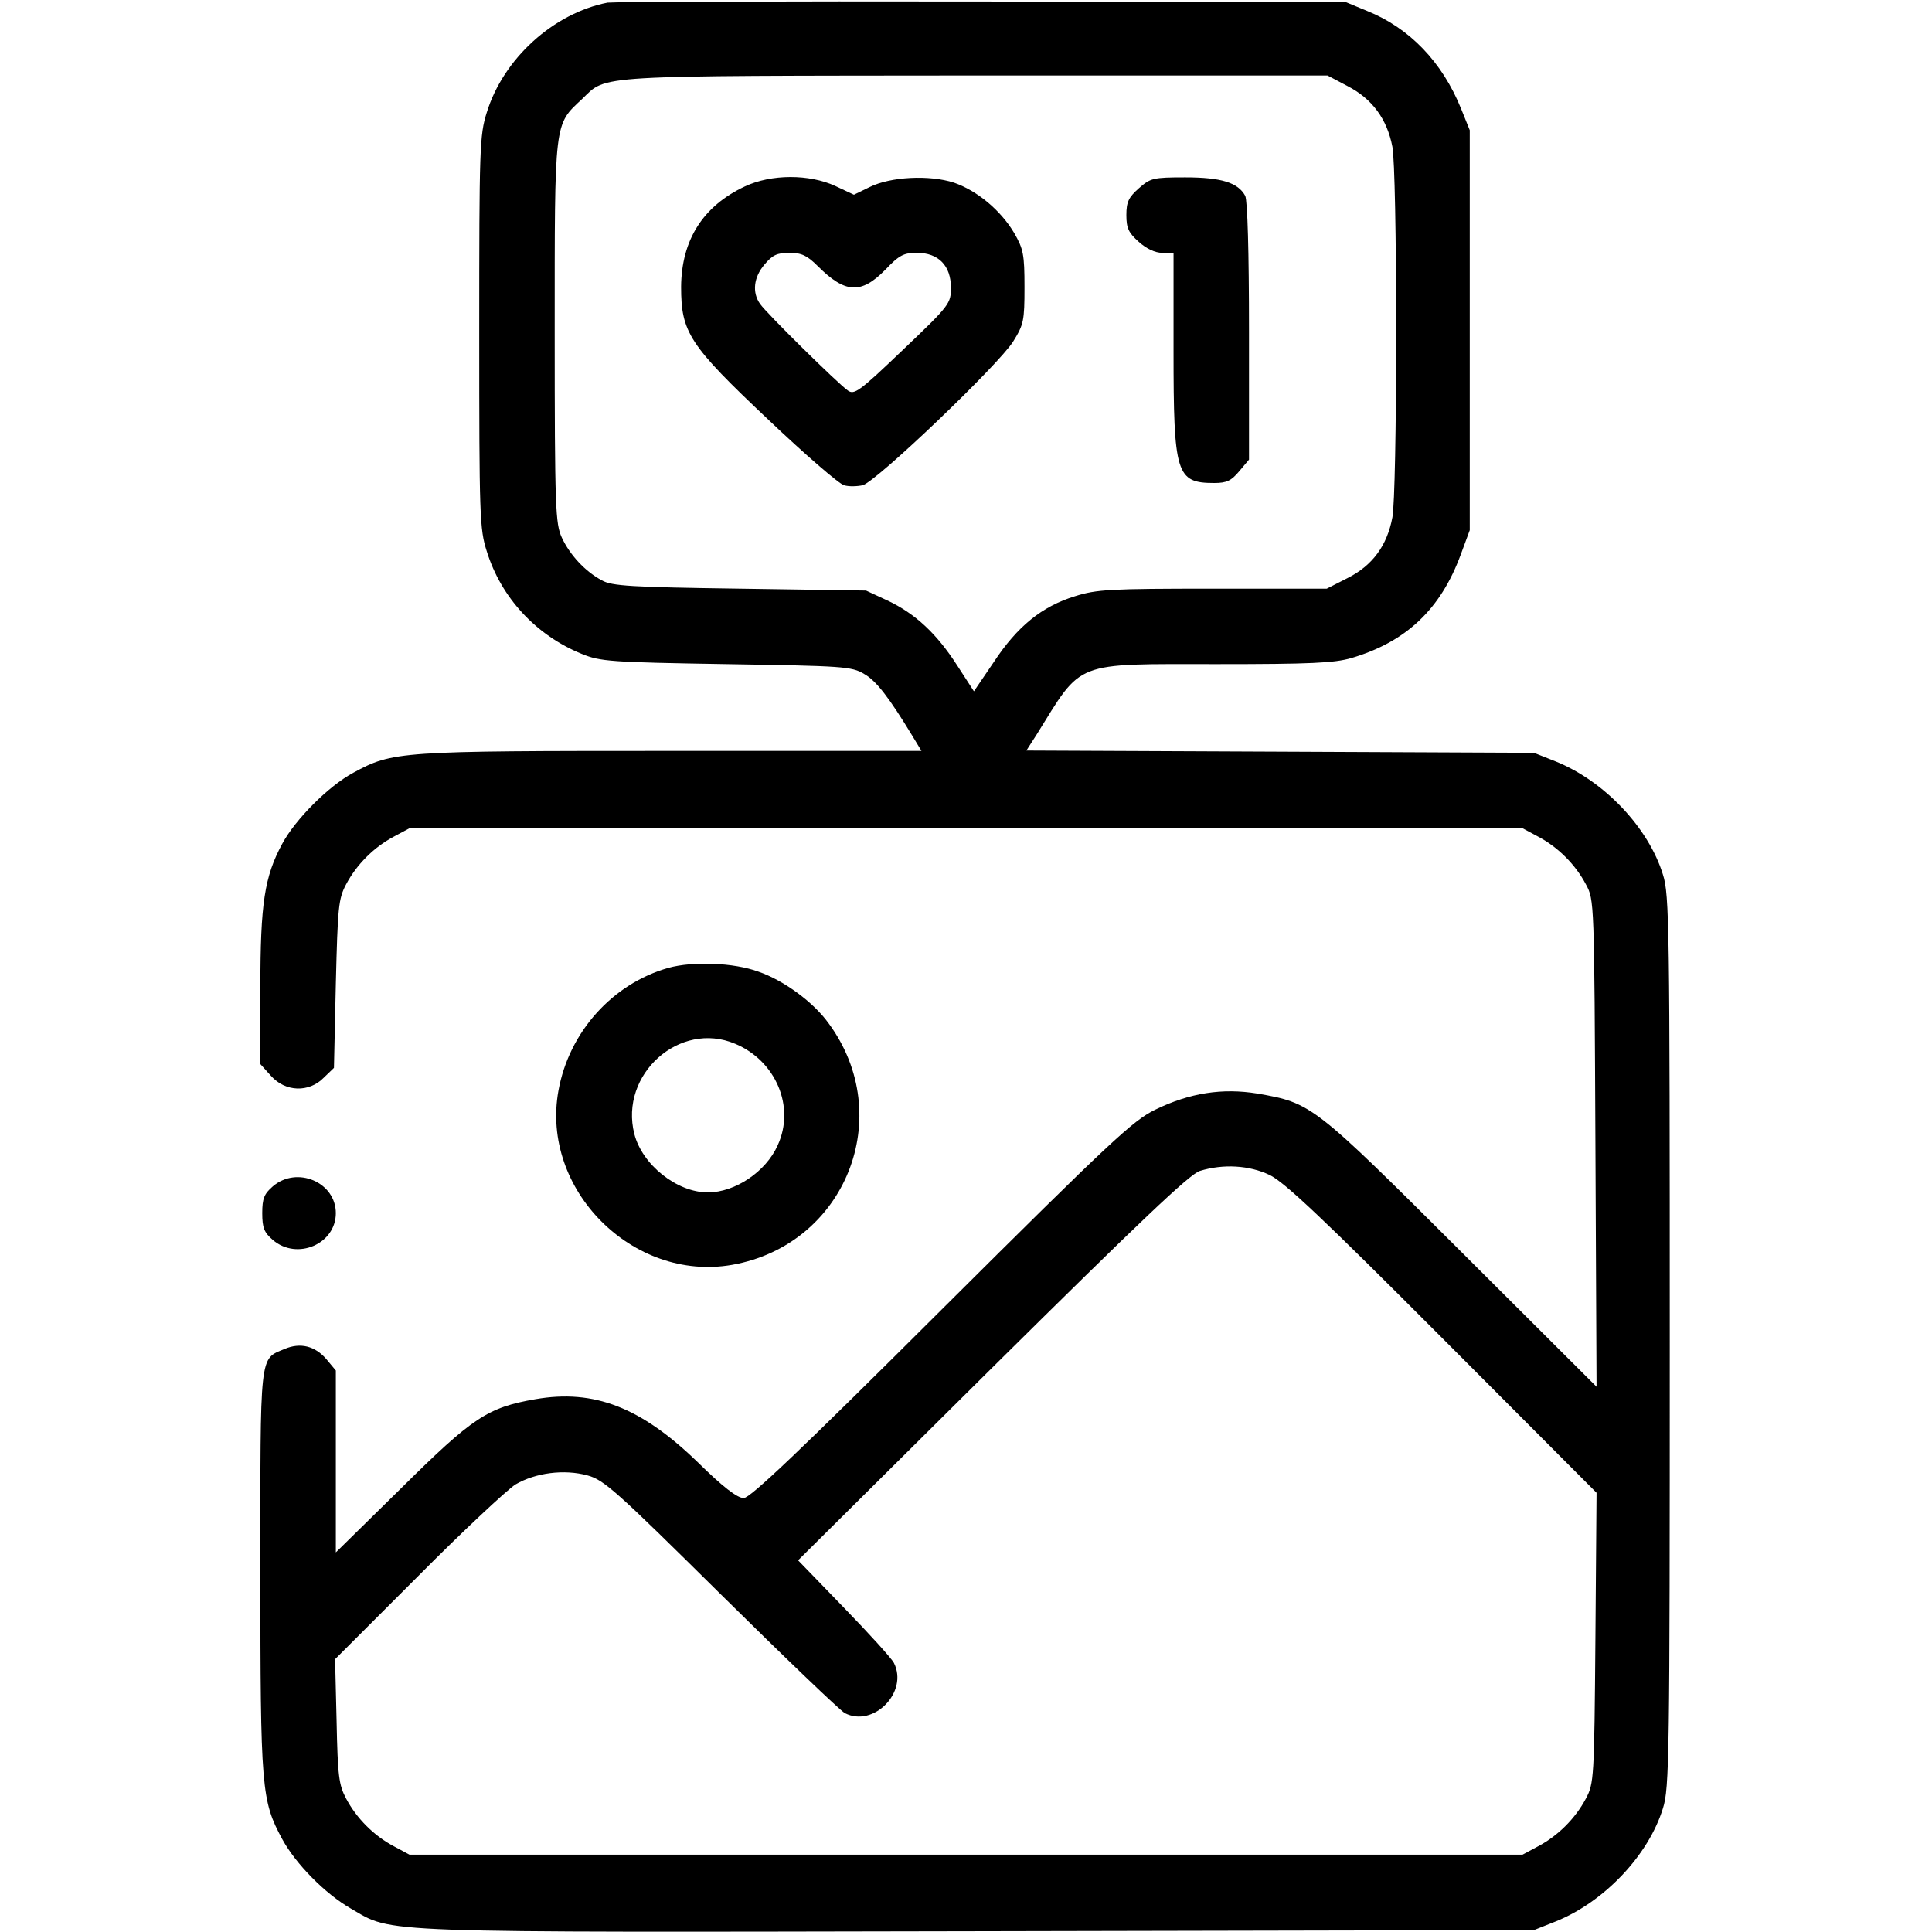
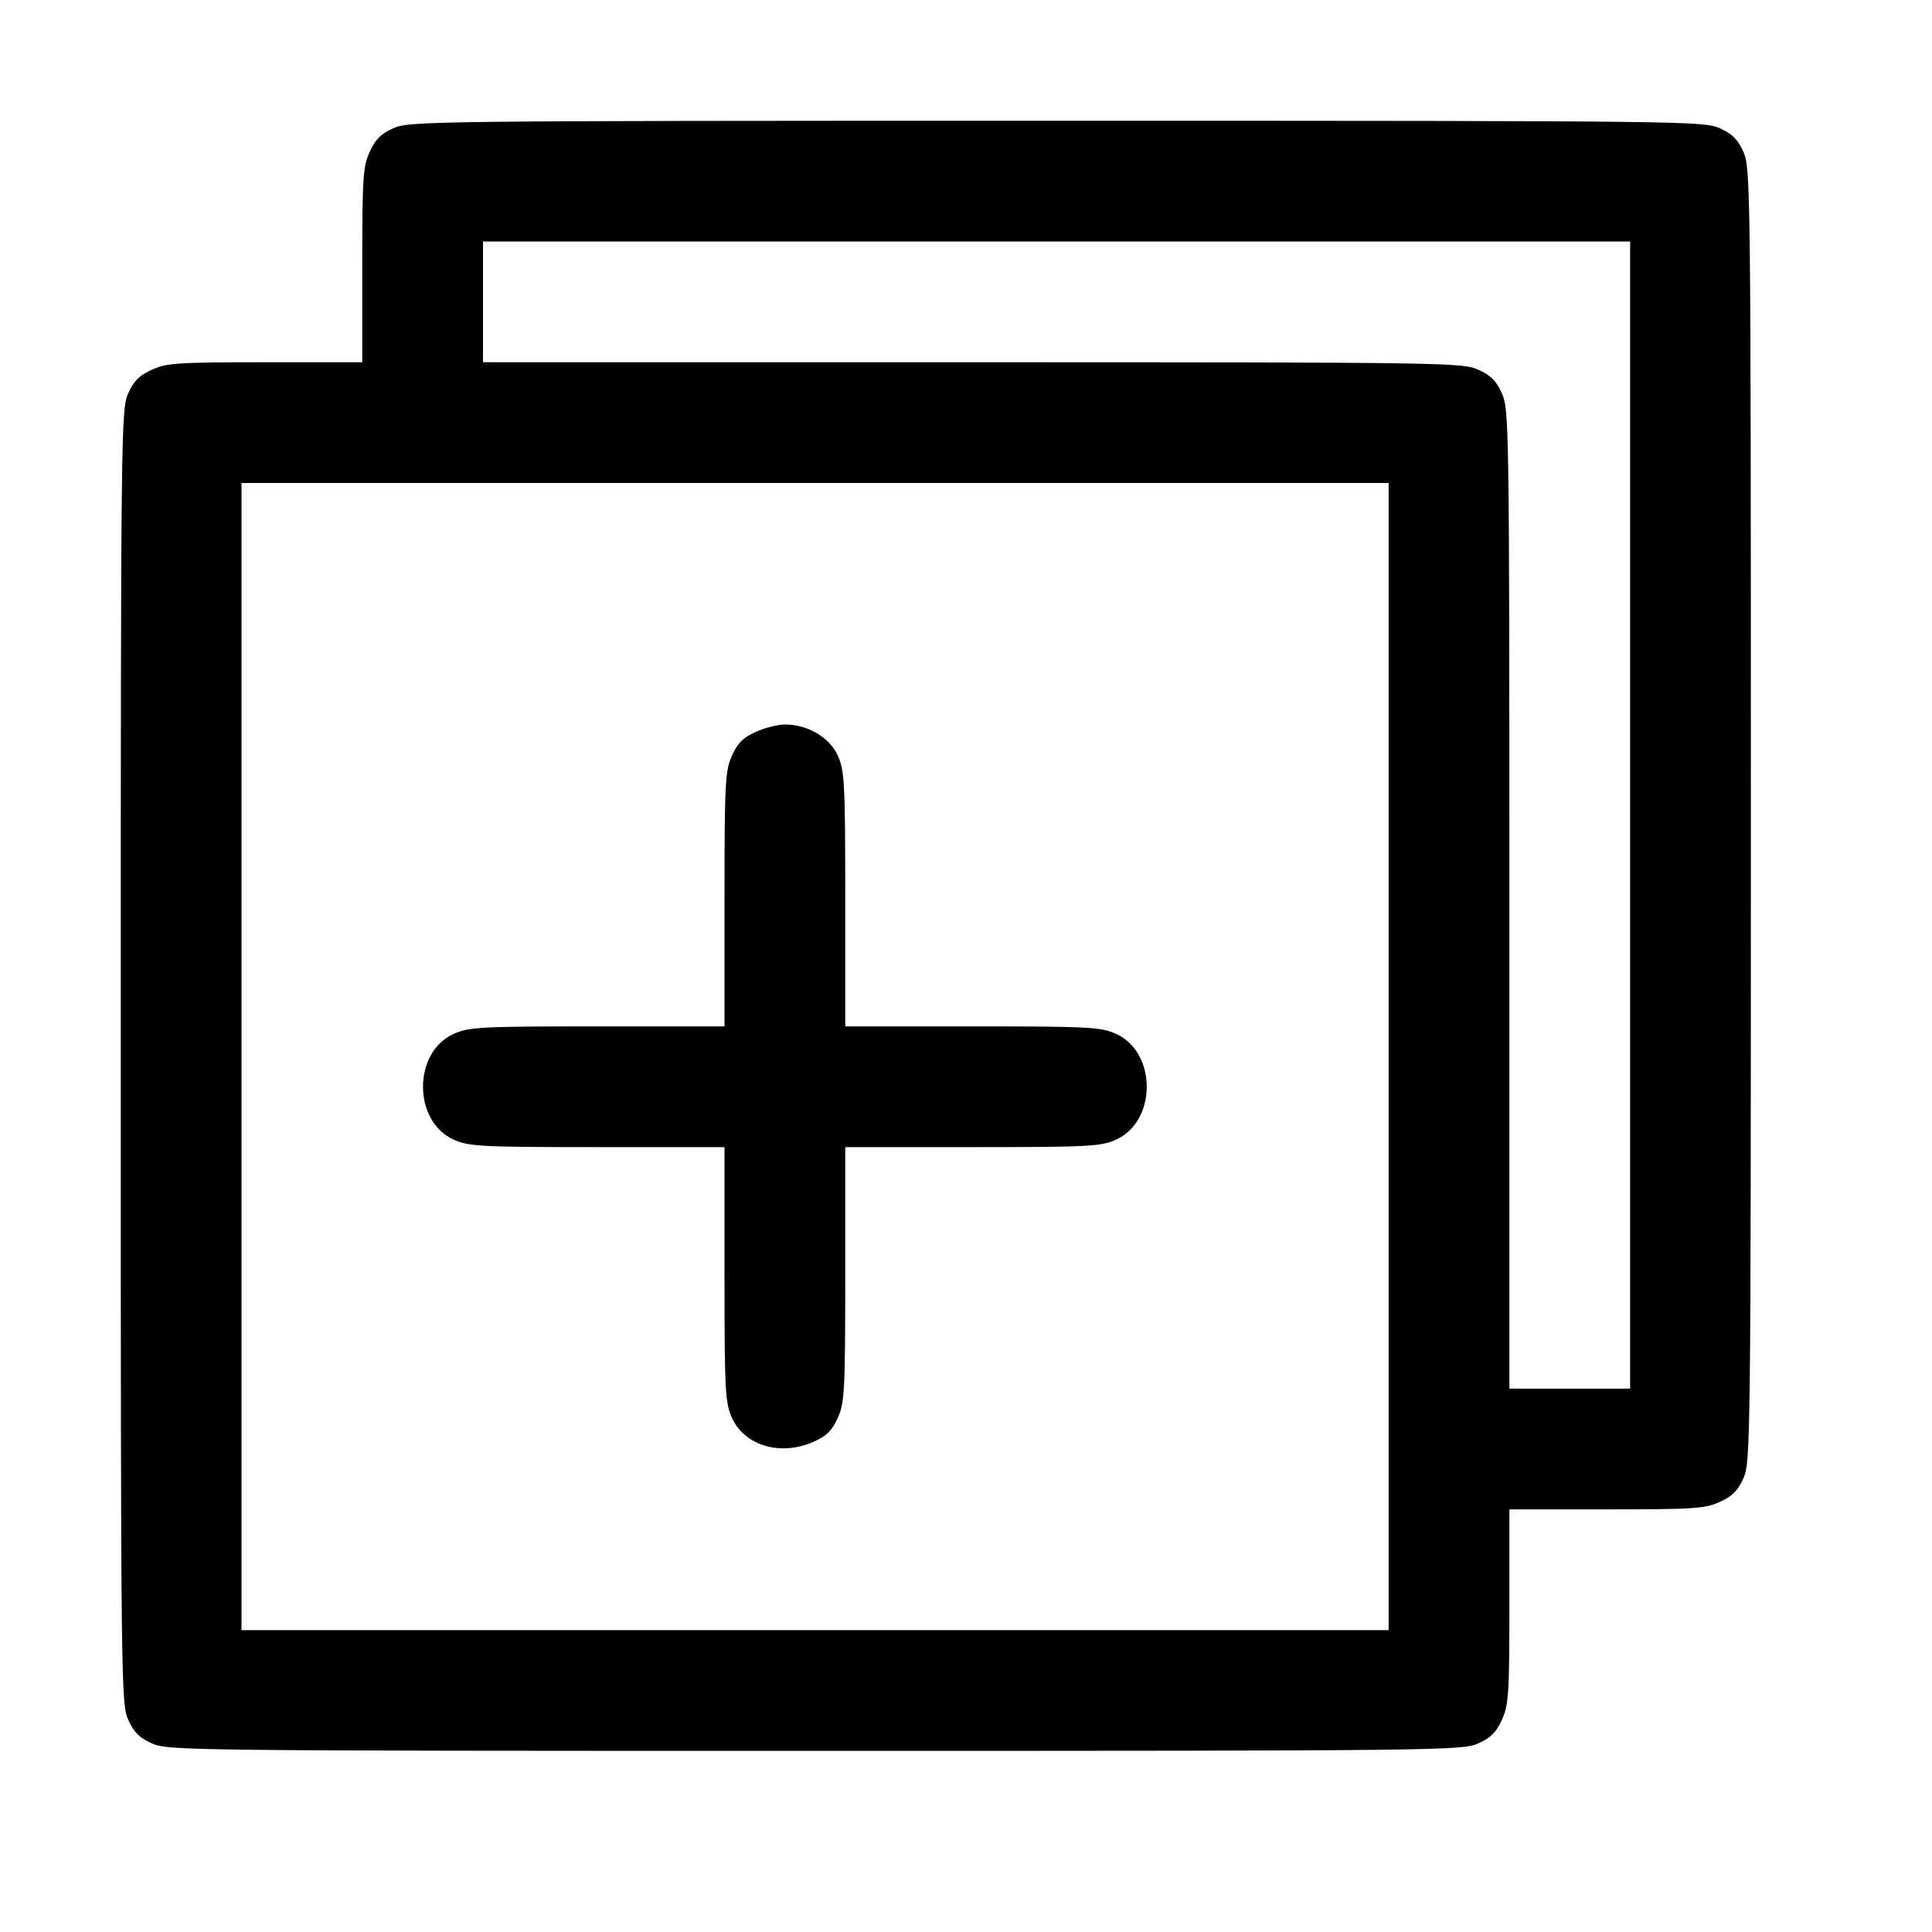
<svg xmlns="http://www.w3.org/2000/svg" version="1.0" width="512pt" height="512pt" viewBox="0 0 512 512" preserveAspectRatio="xMidYMid meet">
  <g transform="translate(0,512) scale(0.1,-0.1)" fill="#000000" stroke="none">
-     <path d="M1610 5113 c-143 -28 -276 -148 -320 -291 -19 -60 -20 -94 -20 -582 0 -488 1 -522 20 -581 38 -123 131 -223 252 -272 49 -20 75 -22 383 -27 309 -5 332 -6 365 -26 32 -18 66 -62 129 -166 l23 -38 -664 0 c-723 0 -737 -1 -842 -58 -65 -35 -153 -123 -188 -188 -47 -87 -58 -158 -58 -381 l0 -203 28 -31 c38 -43 101 -45 140 -5 l27 26 5 223 c5 204 7 225 27 263 28 53 74 99 127 127 l41 22 1475 0 1475 0 41 -22 c53 -28 99 -74 127 -127 22 -41 22 -42 25 -686 l3 -645 -358 357 c-393 392 -397 395 -541 420 -92 15 -179 2 -271 -43 -59 -29 -116 -82 -566 -530 -378 -377 -507 -499 -524 -499 -17 0 -55 29 -123 96 -149 144 -273 193 -429 166 -127 -22 -166 -48 -356 -236 l-173 -170 0 241 0 241 -25 30 c-30 35 -69 45 -111 27 -67 -28 -64 -4 -64 -590 0 -578 3 -607 58 -709 36 -66 114 -145 182 -184 114 -66 42 -63 1665 -60 l1470 3 58 23 c129 52 246 176 284 300 17 53 18 137 18 1237 0 1100 -1 1184 -18 1237 -38 124 -155 248 -284 300 l-58 23 -672 3 -673 3 27 42 c123 198 95 187 479 187 247 0 310 3 355 16 146 43 237 130 290 274 l24 65 0 530 0 530 -23 57 c-50 124 -137 214 -249 259 l-58 24 -965 1 c-531 1 -976 -1 -990 -3z m1961 -221 c66 -34 105 -88 119 -161 6 -31 10 -240 10 -491 0 -251 -4 -460 -10 -491 -14 -75 -53 -128 -119 -161 l-55 -28 -302 0 c-273 0 -308 -2 -365 -20 -88 -27 -153 -80 -215 -174 l-53 -78 -44 68 c-54 84 -111 138 -186 173 l-56 26 -335 5 c-287 4 -339 7 -365 22 -45 24 -85 68 -106 113 -17 37 -19 76 -19 545 0 565 -2 548 73 618 66 64 21 61 1043 62 l932 0 53 -28z m-206 -2886 c39 -19 140 -114 458 -433 l408 -409 -3 -384 c-3 -375 -4 -386 -25 -426 -28 -53 -74 -99 -127 -127 l-41 -22 -1475 0 -1475 0 -41 22 c-53 28 -99 74 -127 127 -19 36 -22 59 -25 205 l-4 164 219 219 c120 121 237 230 259 244 53 31 129 41 191 24 44 -12 76 -41 353 -315 168 -166 316 -308 329 -315 76 -39 169 56 130 133 -6 12 -66 78 -133 147 l-121 125 515 511 c391 387 523 513 550 521 62 19 131 15 185 -11z" />
-     <path d="M1974 4626 c-111 -52 -168 -142 -169 -266 0 -121 21 -154 232 -353 97 -92 187 -170 200 -173 13 -4 35 -3 49 0 36 9 361 320 399 381 28 45 30 55 30 144 0 87 -3 101 -27 143 -36 61 -99 113 -160 134 -65 21 -168 16 -224 -12 l-41 -20 -49 23 c-69 32 -170 32 -240 -1z m193 -211 c73 -73 115 -75 179 -10 37 39 49 45 84 45 57 0 90 -34 90 -92 0 -42 -2 -46 -127 -165 -116 -111 -129 -120 -146 -108 -26 18 -216 205 -233 230 -21 30 -17 70 12 104 21 25 33 31 66 31 32 0 47 -7 75 -35z" />
-     <path d="M3018 4621 c-27 -24 -33 -36 -33 -71 0 -35 6 -47 33 -71 20 -18 43 -29 62 -29 l30 0 0 -260 c0 -327 7 -350 108 -350 33 0 45 6 66 31 l26 31 0 339 c0 214 -4 347 -10 360 -19 35 -63 49 -159 49 -86 0 -92 -2 -123 -29z" />
-     <path d="M1771 2555 c-148 -42 -263 -170 -291 -325 -48 -262 197 -508 460 -462 301 53 437 394 256 640 -40 56 -119 114 -186 137 -65 24 -174 28 -239 10z m177 -201 c108 -45 160 -167 113 -269 -31 -70 -113 -125 -185 -125 -82 0 -174 73 -195 155 -40 158 120 301 267 239z" />
-     <path d="M723 1976 c-23 -20 -28 -32 -28 -71 0 -39 5 -51 28 -71 64 -55 167 -11 167 71 0 82 -103 126 -167 71z" />
+     <path d="M1042 4780 c-33 -15 -47 -29 -62 -62 -18 -39 -20 -67 -20 -300 l0 -258 -257 0 c-234 0 -262 -2 -301 -20 -33 -15 -47 -29 -62 -62 -19 -42 -20 -81 -20 -1758 0 -1677 1 -1716 20 -1758 15 -33 29 -47 62 -62 42 -19 81 -20 1758 -20 1677 0 1716 1 1758 20 33 15 47 29 62 62 18 39 20 67 20 301 l0 257 258 0 c233 0 261 2 300 20 33 15 47 29 62 62 19 42 20 81 20 1758 0 1677 -1 1716 -20 1758 -15 33 -29 47 -62 62 -42 19 -81 20 -1758 20 -1677 0 -1716 -1 -1758 -20z m3278 -1820 l0 -1520 -160 0 -160 0 0 1298 c0 1263 -1 1298 -20 1340 -15 33 -29 47 -62 62 -42 19 -77 20 -1340 20 l-1298 0 0 160 0 160 1520 0 1520 0 0 -1520z m-640 -640 l0 -1520 -1520 0 -1520 0 0 1520 0 1520 1520 0 1520 0 0 -1520z" />
+     <path d="M2002 3180 c-33 -15 -47 -29 -62 -62 -18 -40 -20 -68 -20 -380 l0 -338 -337 0 c-313 0 -341 -2 -381 -20 -108 -49 -108 -231 0 -280 40 -18 68 -20 381 -20 l337 0 0 -337 c0 -313 2 -341 20 -381 34 -74 130 -102 218 -62 33 15 47 29 62 62 18 40 20 68 20 381 l0 337 338 0 c312 0 340 2 380 20 108 49 108 231 0 280 -40 18 -68 20 -380 20 l-338 0 0 338 c0 312 -2 340 -20 380 -22 48 -79 82 -140 82 -19 0 -54 -9 -78 -20z" />
  </g>
</svg>
